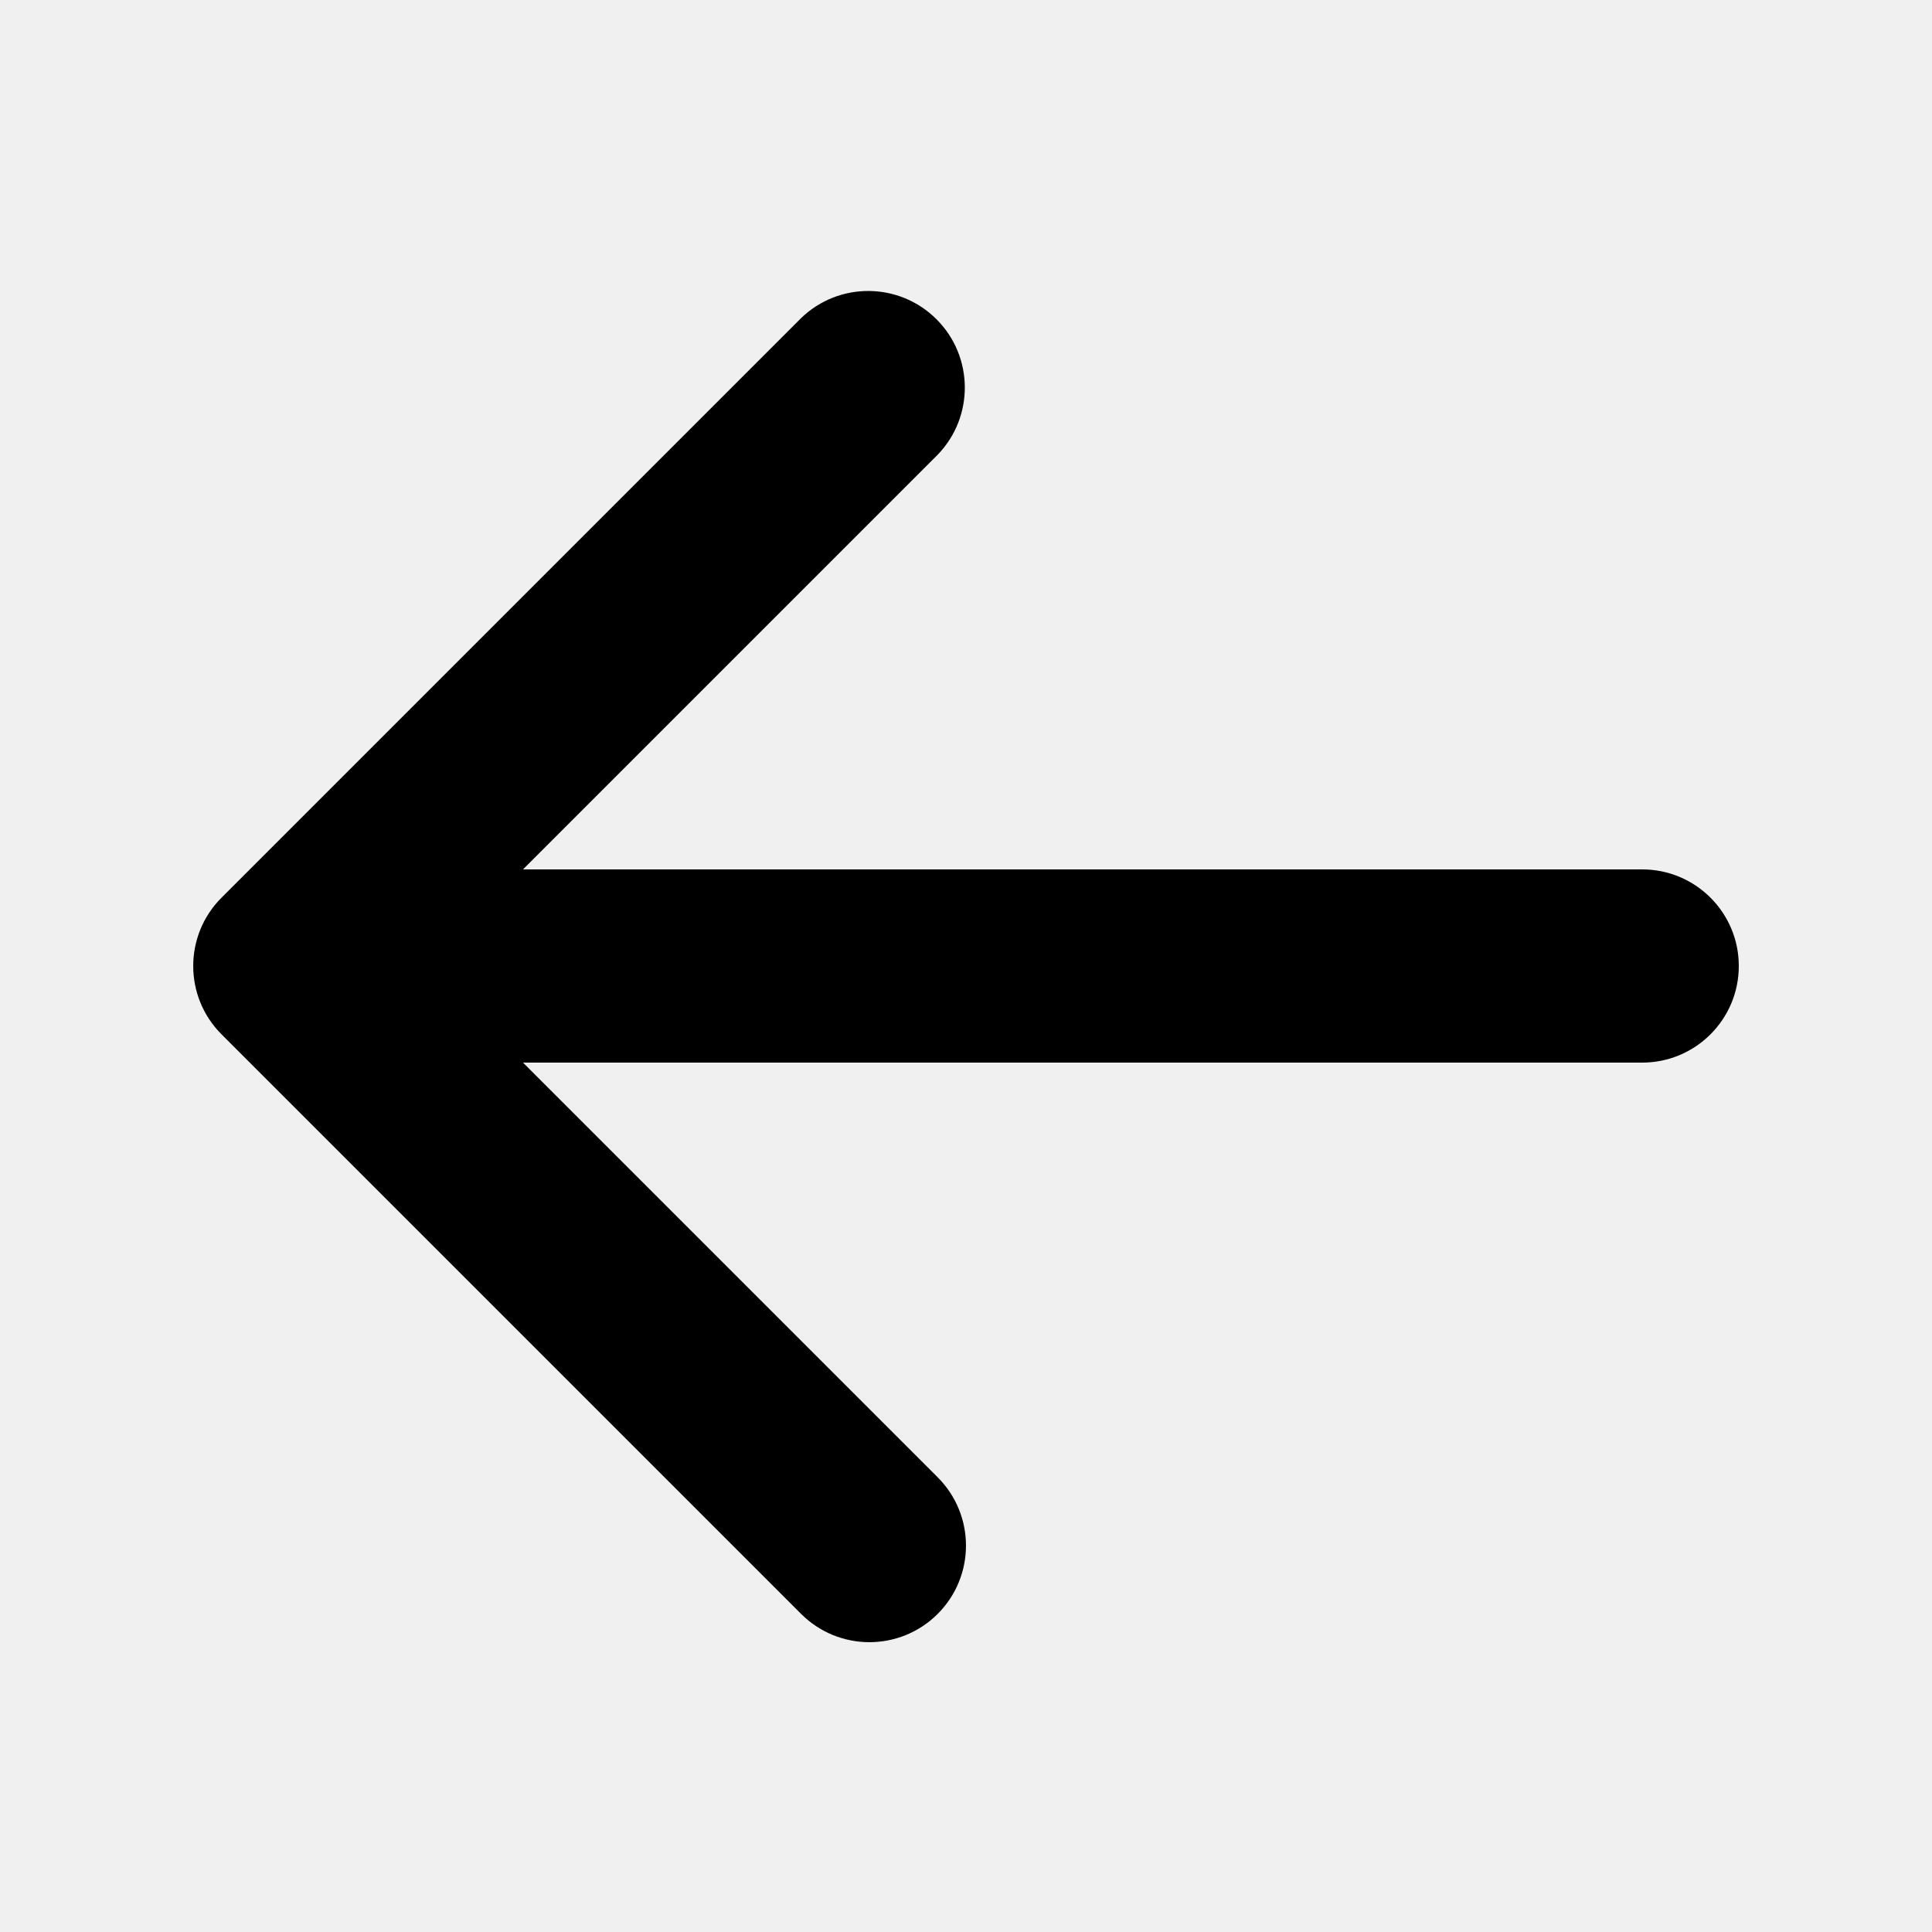
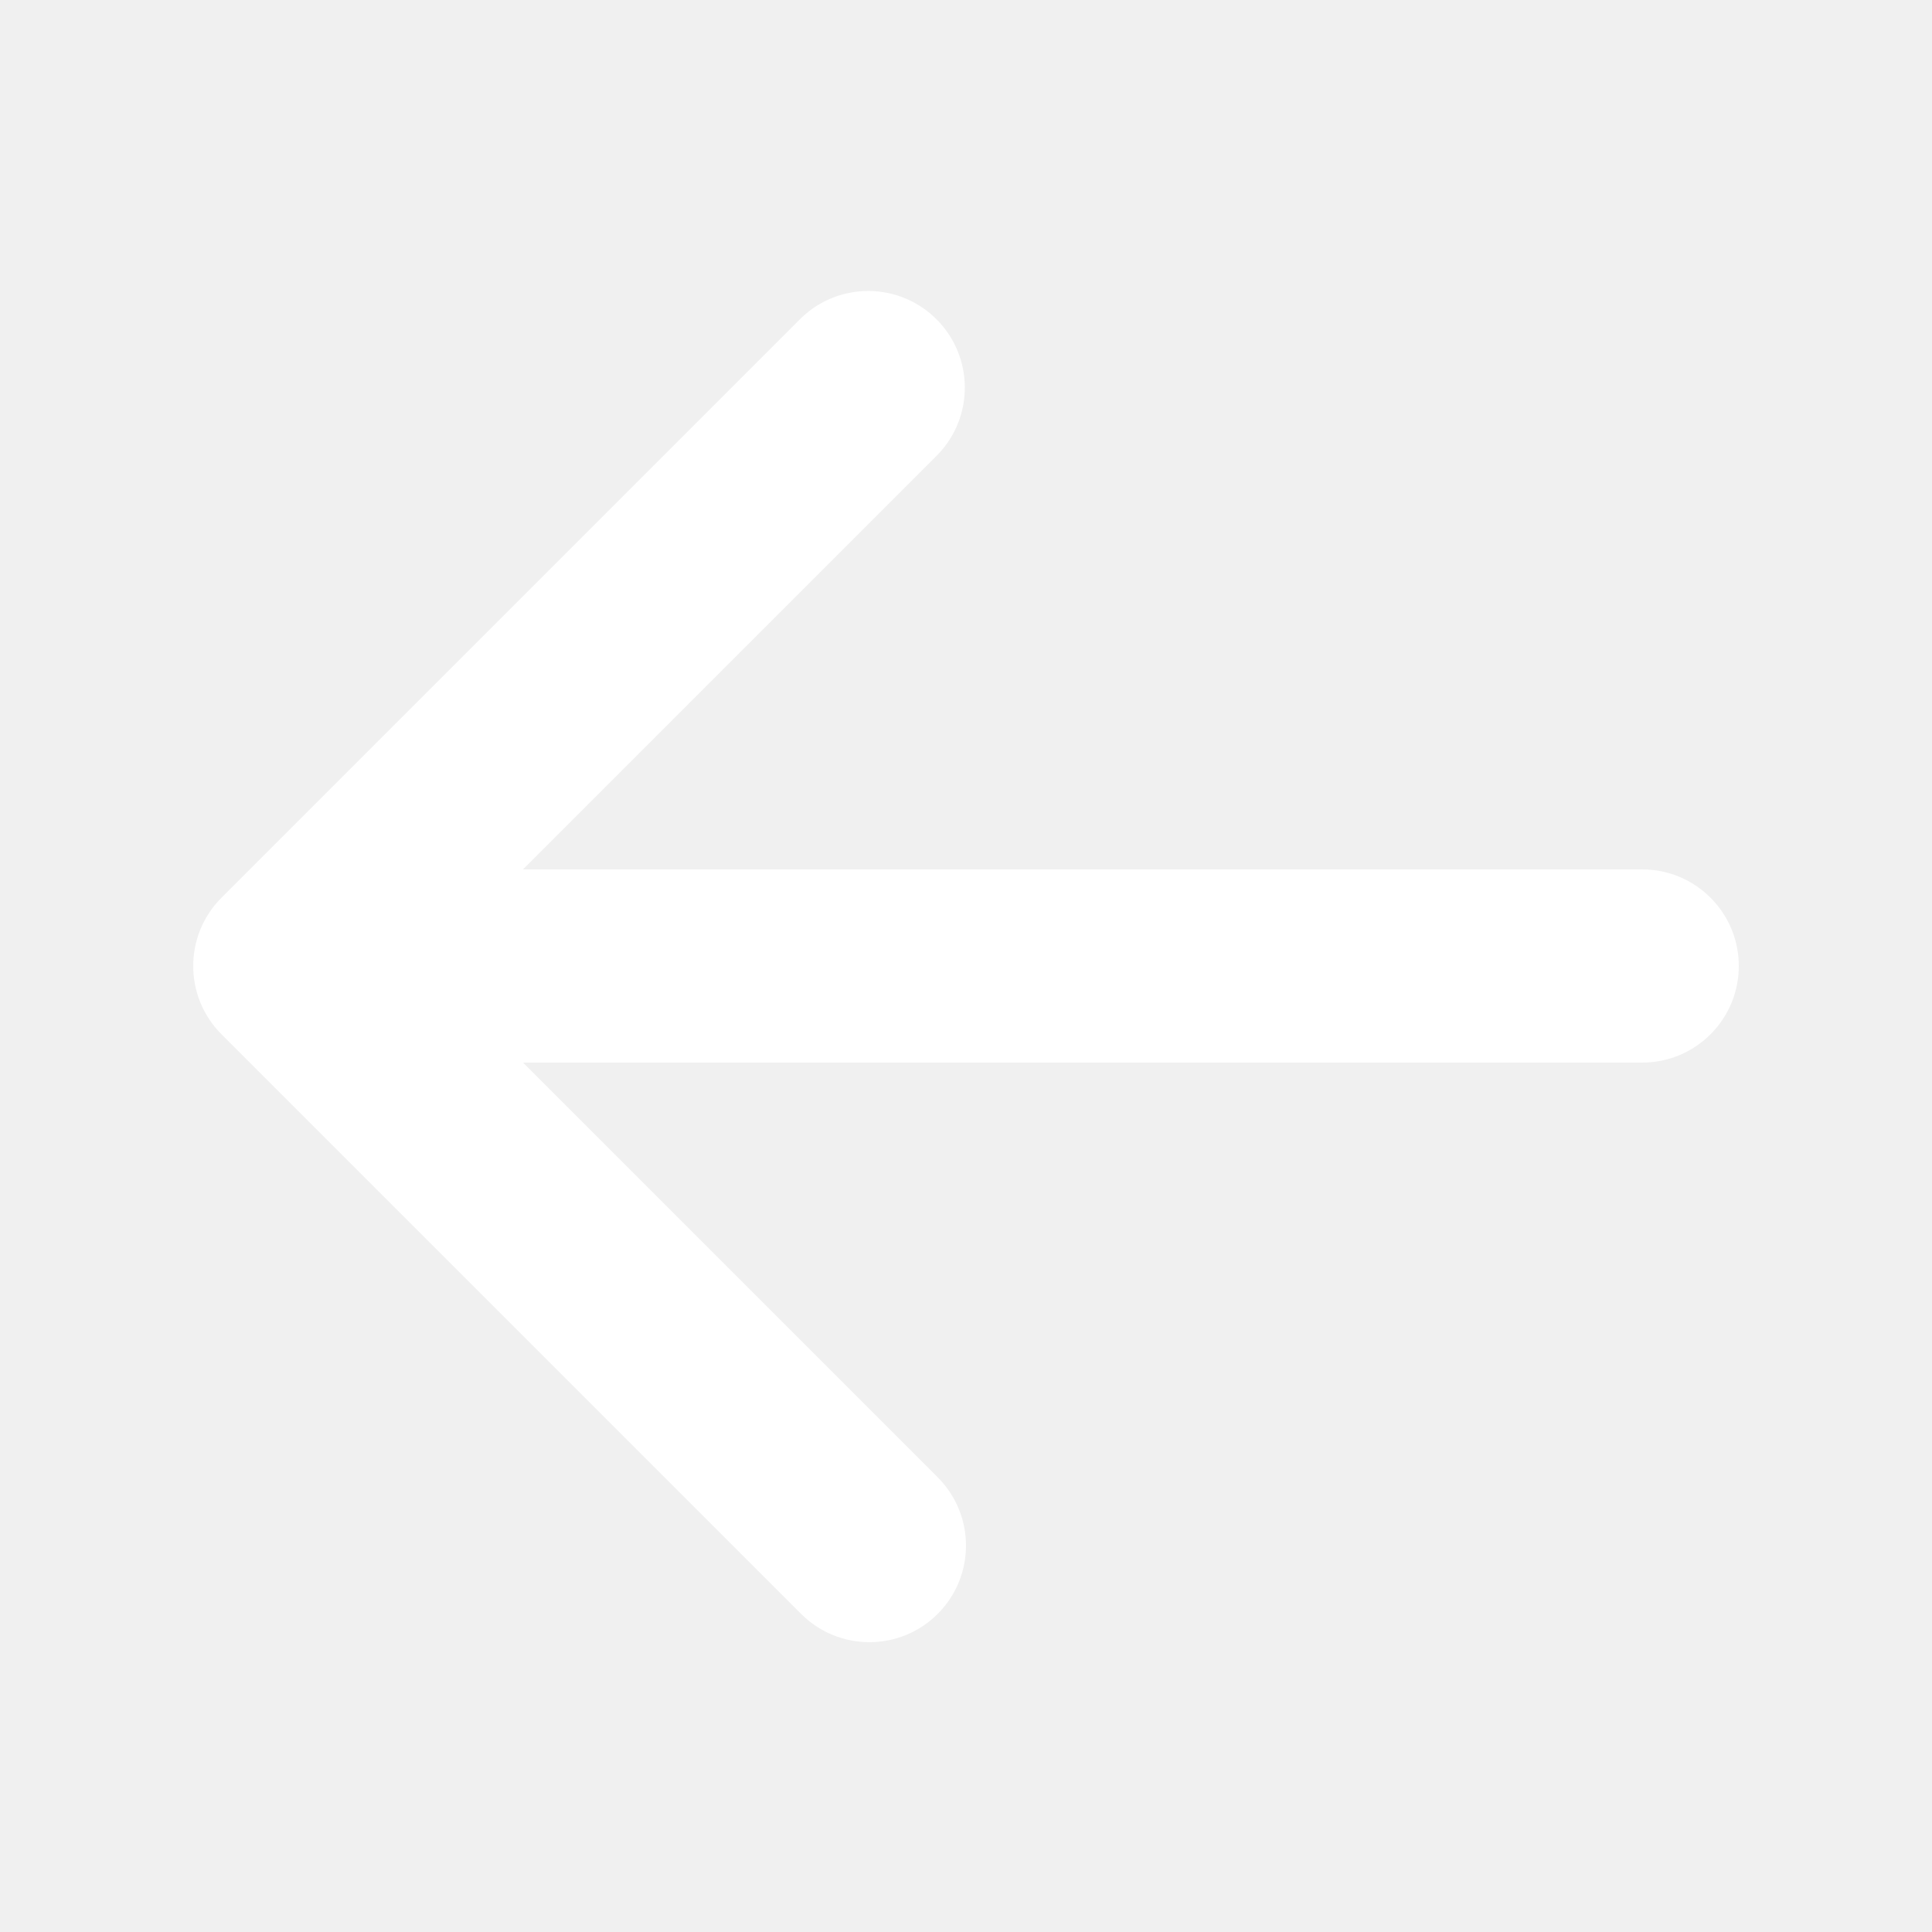
- <svg xmlns="http://www.w3.org/2000/svg" fill="currentColor" viewBox="0 0 20 20">
+ <svg xmlns="http://www.w3.org/2000/svg" fill="#ffffff" viewBox="0 0 20 20">
  <path fill-rule="evenodd" d="M9.707 16.707a1 1 0 0 1-1.414 0l-6-6a1 1 0 0 1 0-1.414l6-6a1 1 0 0 1 1.414 1.414L5.414 9H17a1 1 0 1 1 0 2H5.414l4.293 4.293a1 1 0 0 1 0 1.414z" clip-rule="evenodd" />
</svg>
